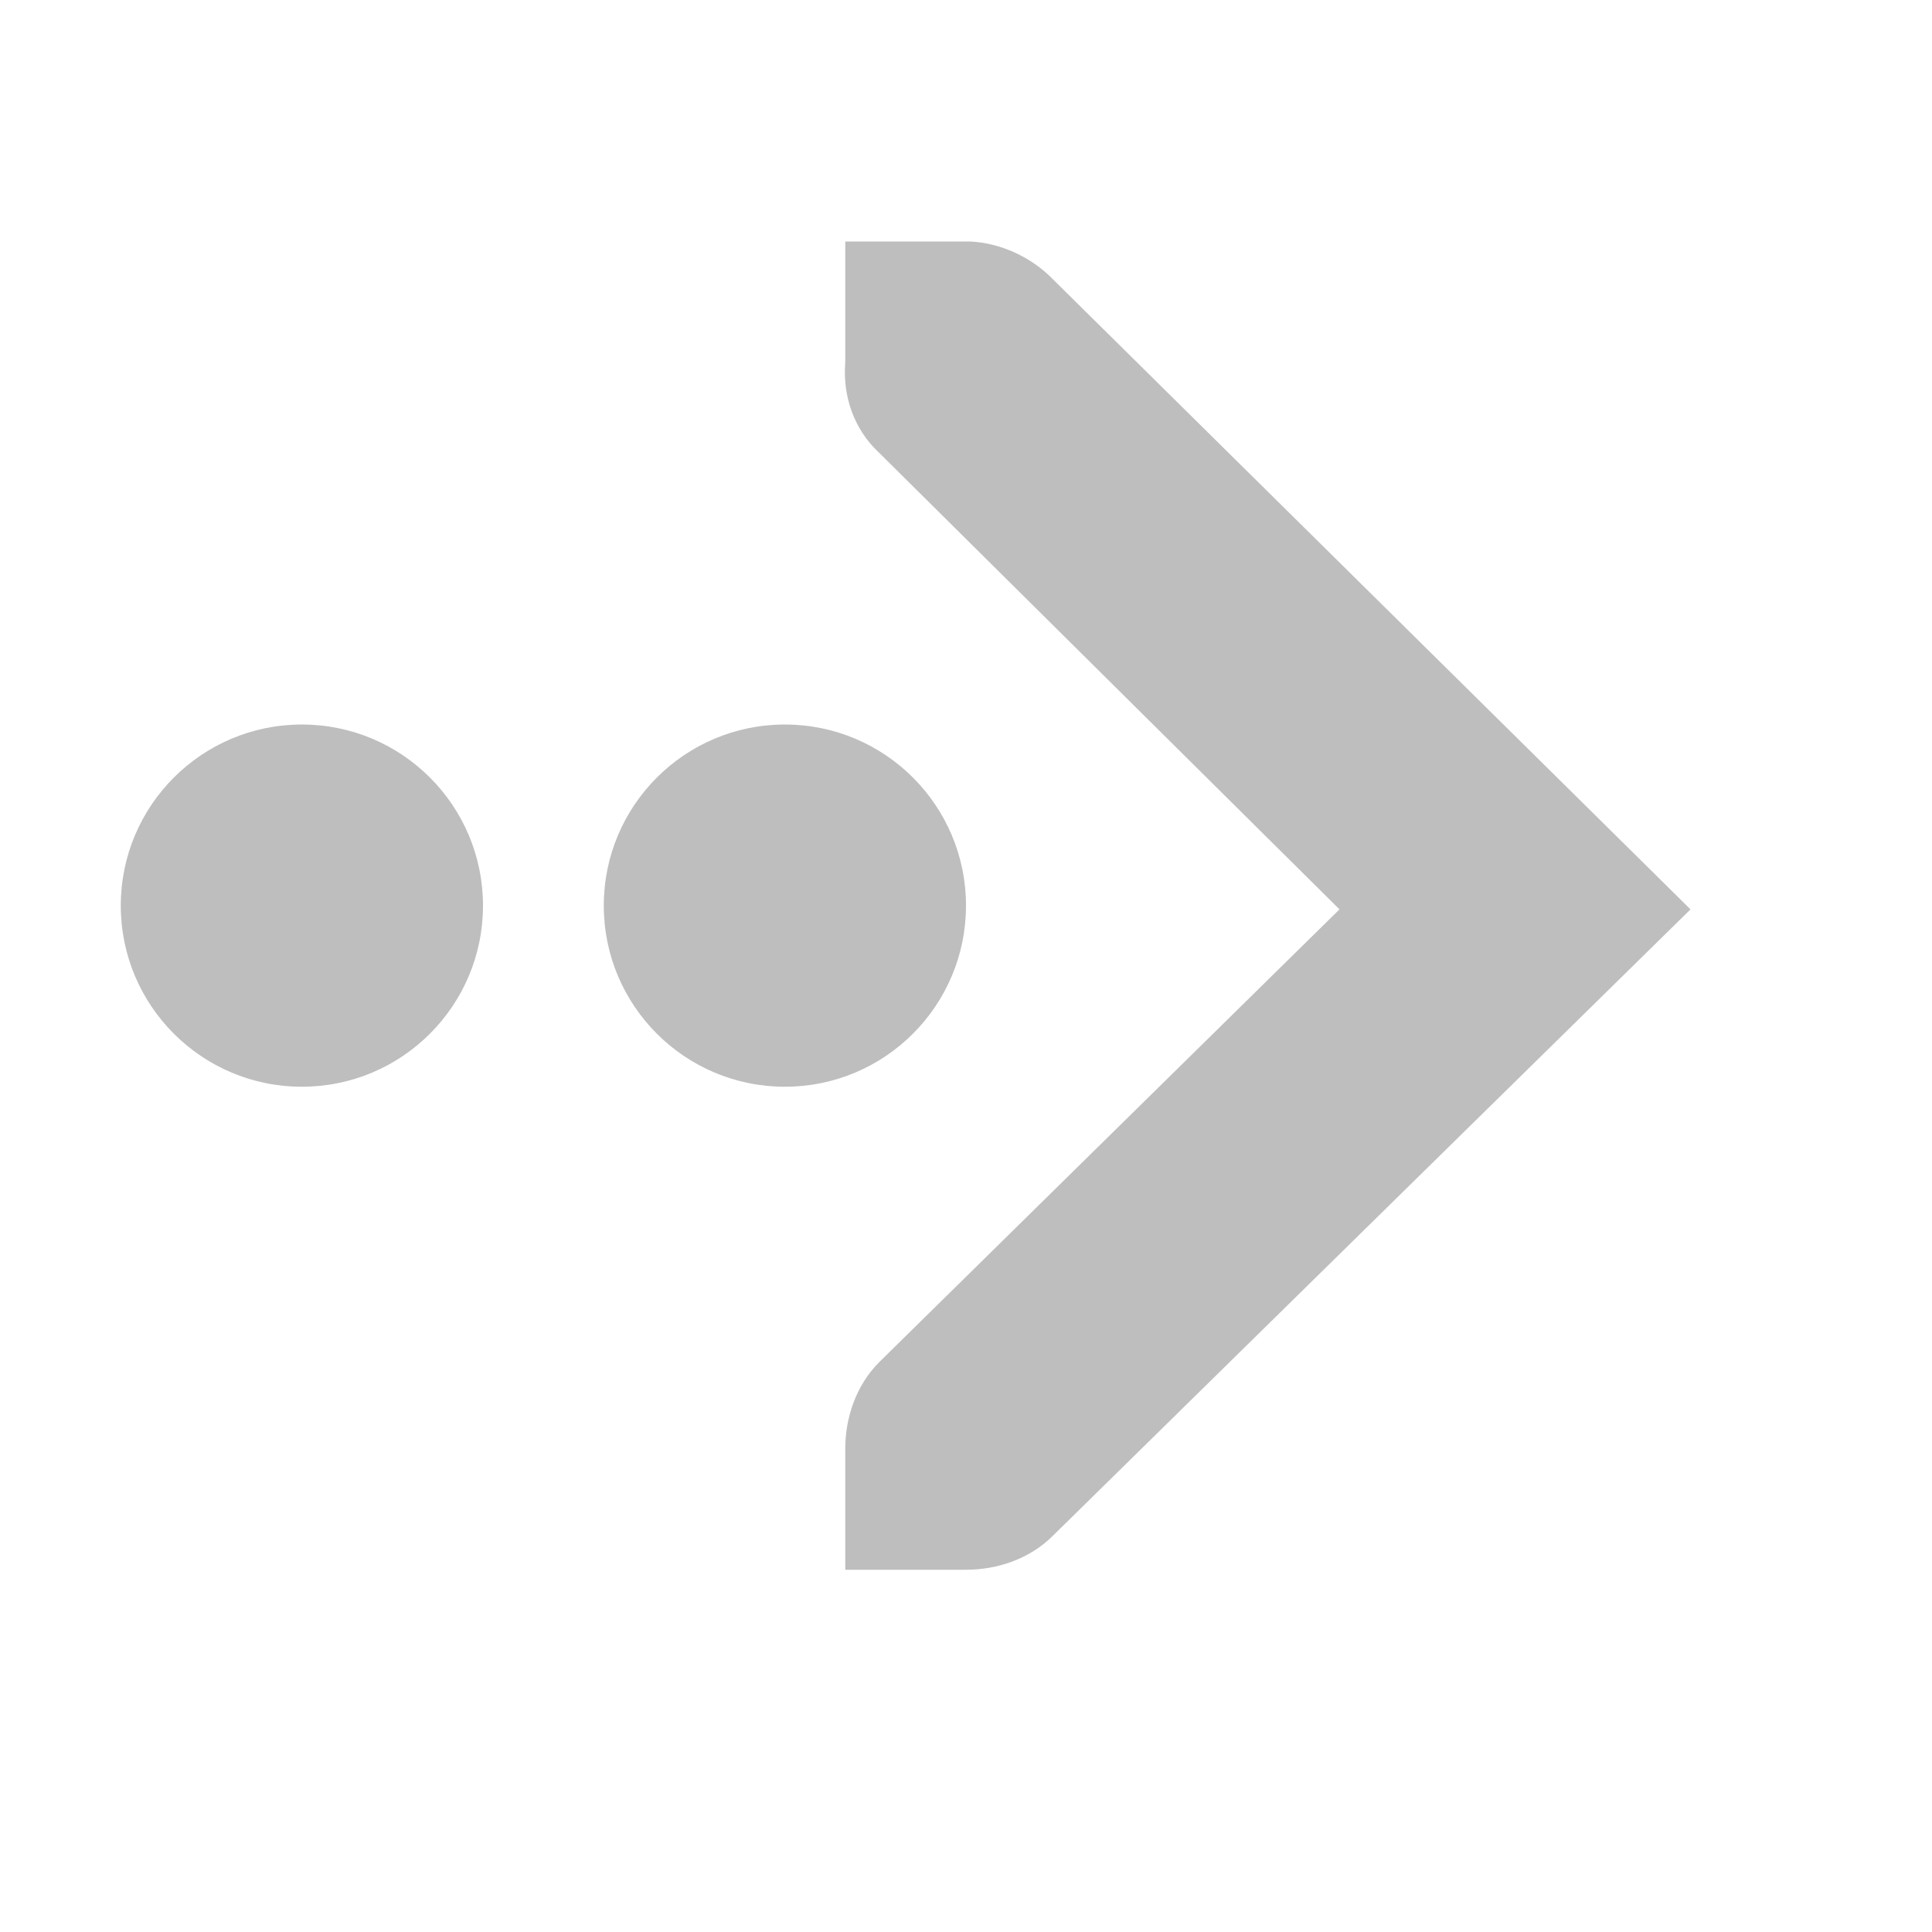
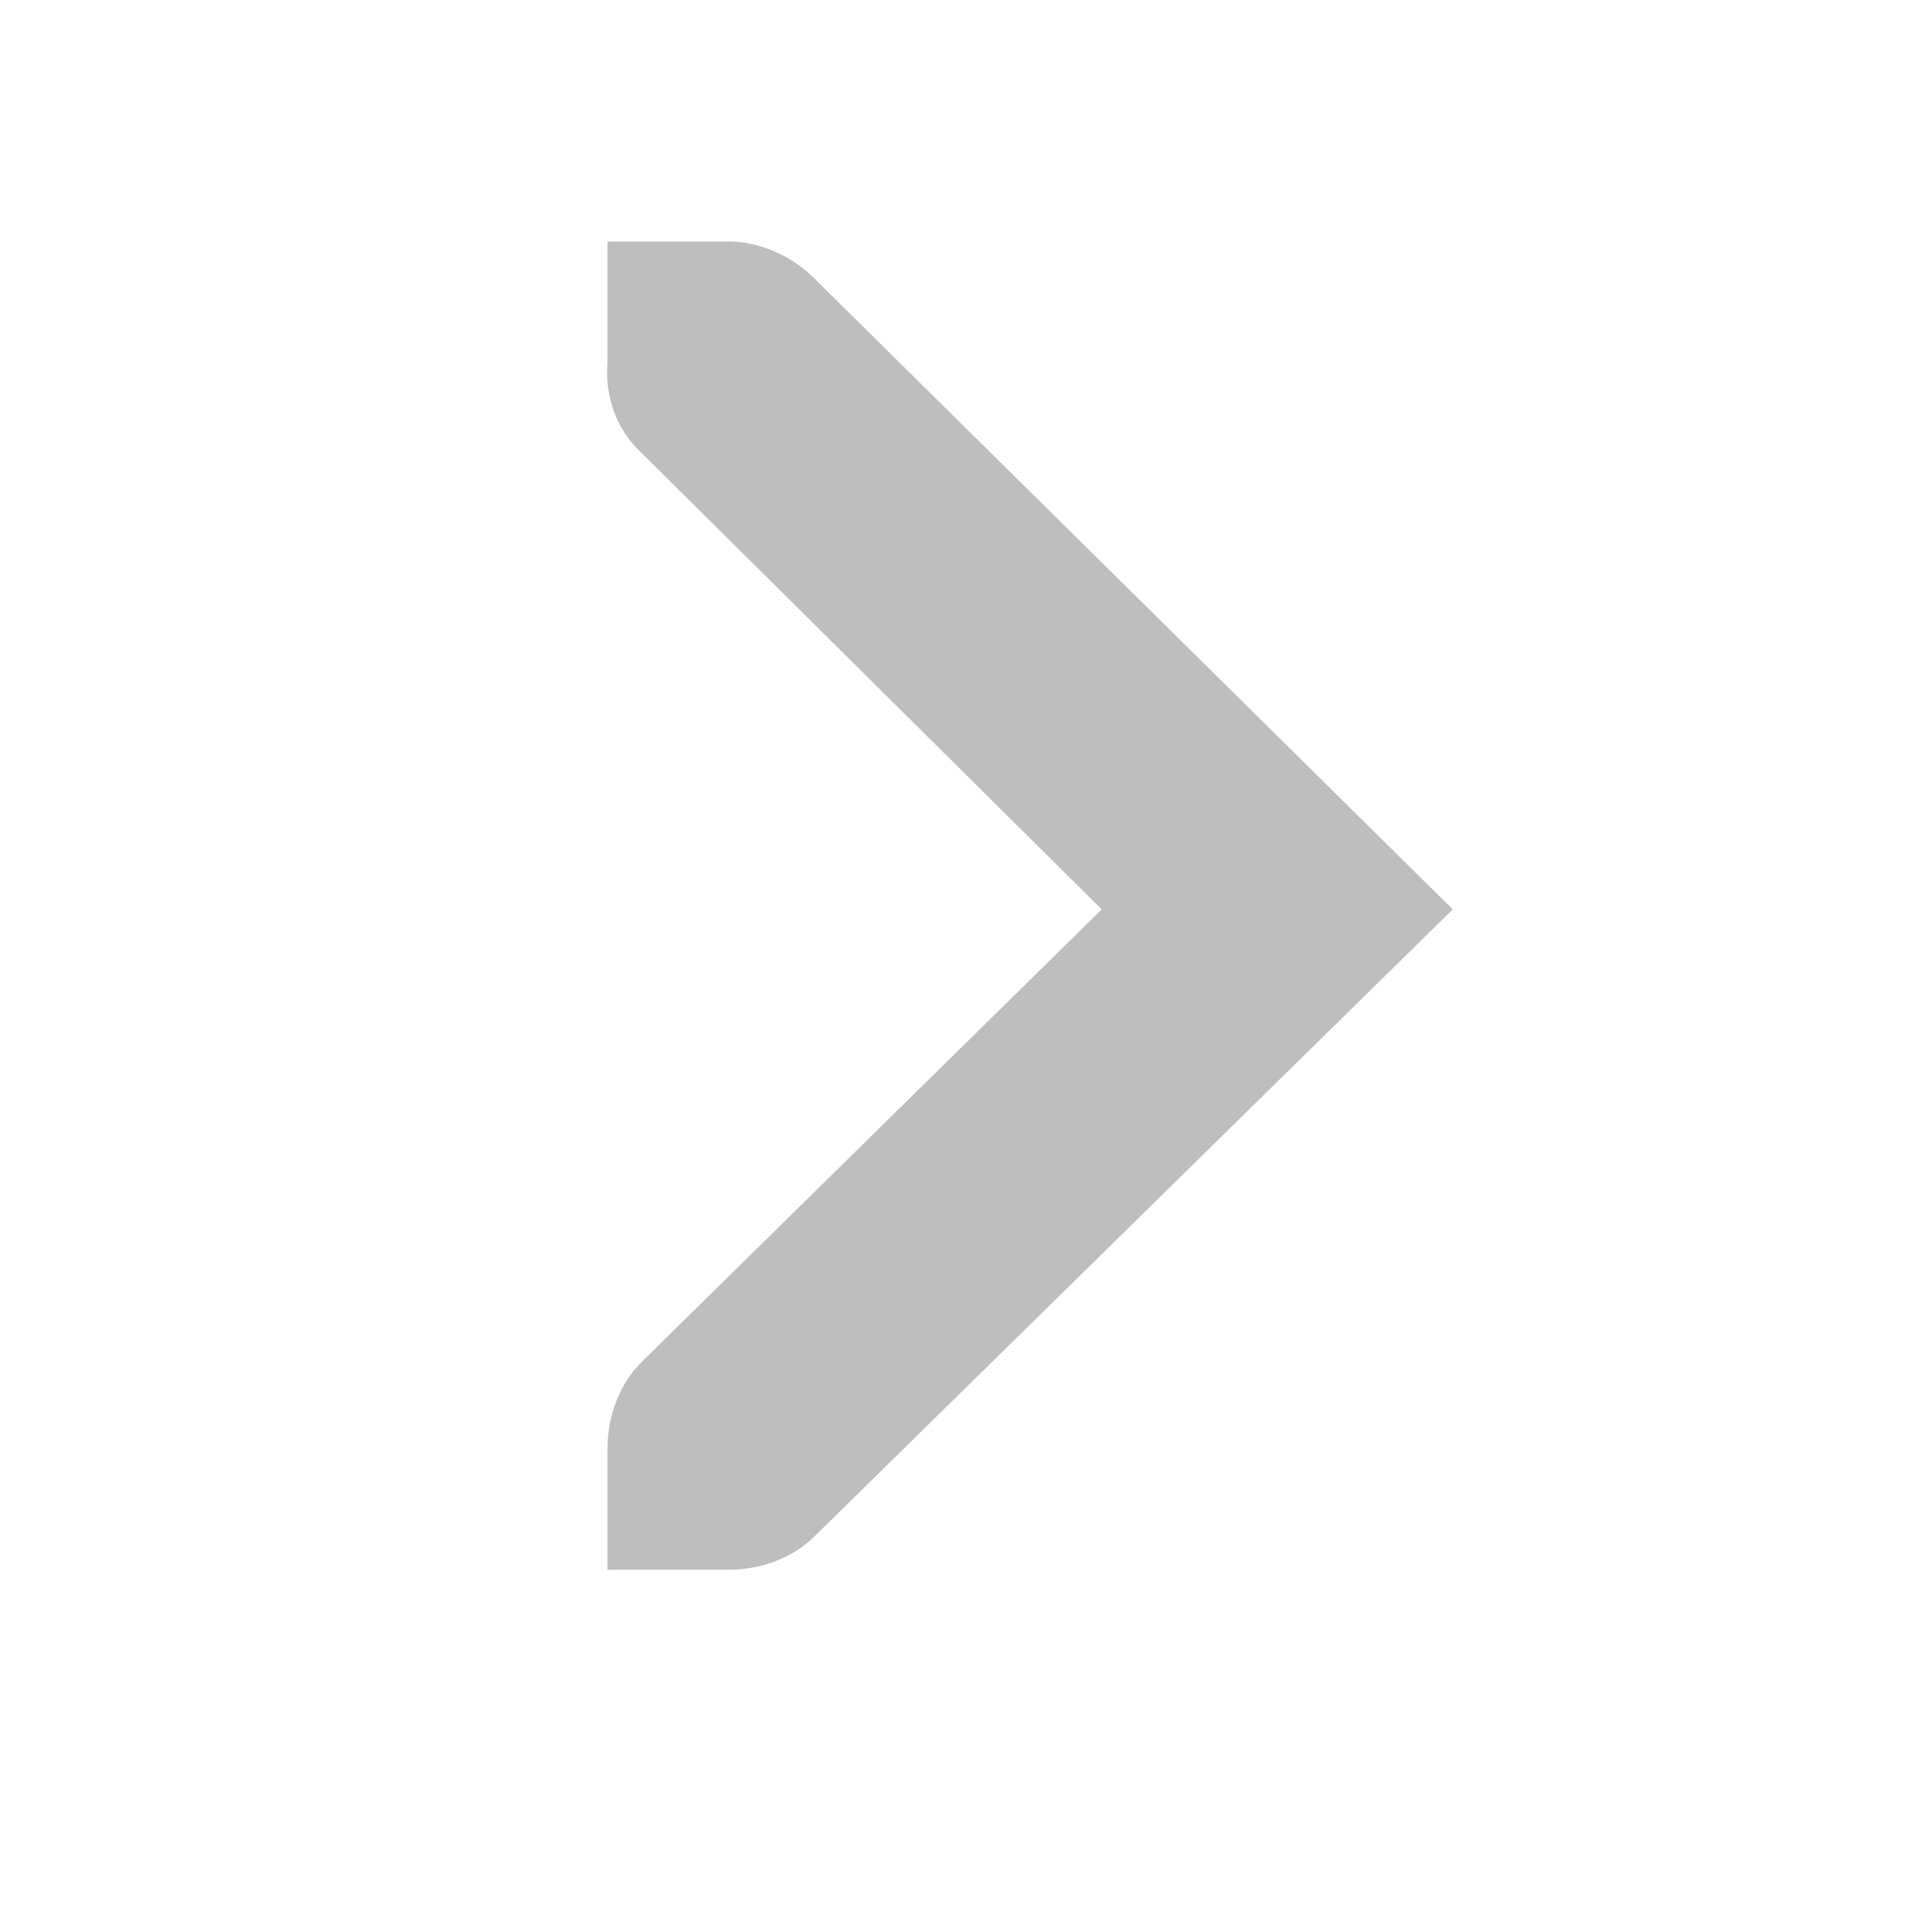
<svg xmlns="http://www.w3.org/2000/svg" id="svg7384" version="1.1" height="16" width="16">
  <defs id="defs7386" />
-   <g transform="translate(-120,-518)" id="layer9" style="display:inline" />
-   <g transform="translate(-120,-518)" id="layer10" />
-   <g transform="translate(-120,-518)" id="layer11" />
-   <g transform="translate(-120,-518)" id="layer12">
-     <path d="m 127,520 1,0 c 0.01,-1.2e-4 0.021,-4.6e-4 0.031,0 0.255,0.011 0.51,0.129 0.688,0.312 l 5.281,5.219 -5.281,5.188 C 128.531,530.907 128.265,531 128,531 l -1,0 0,-1 c 0,-0.265 0.093,-0.531 0.281,-0.719 l 3.812,-3.75 -3.812,-3.781 C 127.071,521.555 126.978,521.281 127,521 l 0,-1 z" id="path10839-9-9" style="font-size:medium;font-style:normal;font-variant:normal;font-weight:normal;font-stretch:normal;text-indent:0;text-align:start;text-decoration:none;line-height:normal;letter-spacing:normal;word-spacing:normal;text-transform:none;direction:ltr;block-progression:tb;writing-mode:lr-tb;text-anchor:start;color:#bebebe;fill:#bebebe;fill-opacity:1;fill-rule:nonzero;stroke:none;stroke-width:1.781;marker:none;visibility:visible;display:inline;overflow:visible;enable-background:new;font-family:Andale Mono;-inkscape-font-specification:Andale Mono" />
-     <path transform="matrix(1.246753,0,0,1.246753,18.75324,-129.8831)" d="m 87.625,525.672 a 1.203,1.203 0 1 1 -2.406,0 1.203,1.203 0 1 1 2.406,0 z" id="path3490" style="color:#bebebe;fill:#bebebe;fill-opacity:1;fill-rule:nonzero;stroke:none;stroke-width:2;marker:none;visibility:visible;display:inline;overflow:visible;enable-background:accumulate" />
-     <path transform="matrix(1.246753,0,0,1.246753,14.75324,-129.8831)" d="m 87.625,525.672 a 1.203,1.203 0 1 1 -2.406,0 1.203,1.203 0 1 1 2.406,0 z" id="path3490-3" style="color:#bebebe;fill:#bebebe;fill-opacity:1;fill-rule:nonzero;stroke:none;stroke-width:2;marker:none;visibility:visible;display:inline;overflow:visible;enable-background:accumulate" />
+   <g transform="translate(-120,-626)" id="layer9" style="display:inline" />
+   <g transform="translate(-120,-626)" id="layer10" />
+   <g transform="translate(-120,-626)" id="layer11" />
+   <g transform="translate(-120,-626)" id="layer12">
+     <path d="m 125.031,628 1,0 c 0.01,-1.2e-4 0.021,-4.6e-4 0.031,0 0.255,0.011 0.51,0.129 0.688,0.312 l 5.281,5.219 -5.281,5.188 C 126.562,638.907 126.297,639 126.031,639 l -1,0 0,-1 c 0,-0.265 0.093,-0.531 0.281,-0.719 l 3.812,-3.75 -3.812,-3.781 c -0.211,-0.195 -0.303,-0.469 -0.281,-0.75 l 0,-1 z" id="path10839-9-9" style="font-size:medium;font-style:normal;font-variant:normal;font-weight:normal;font-stretch:normal;text-indent:0;text-align:start;text-decoration:none;line-height:normal;letter-spacing:normal;word-spacing:normal;text-transform:none;direction:ltr;block-progression:tb;writing-mode:lr-tb;text-anchor:start;color:#bebebe;fill:#bebebe;fill-opacity:1;fill-rule:nonzero;stroke:none;stroke-width:1.781;marker:none;visibility:visible;display:inline;overflow:visible;enable-background:new;font-family:Andale Mono;-inkscape-font-specification:Andale Mono" />
  </g>
-   <g transform="translate(-120,-518)" id="layer13" />
-   <g transform="translate(-120,-518)" id="layer14" />
-   <g transform="translate(-120,-518)" id="layer15" />
+   <g transform="translate(-120,-626)" id="layer13" />
+   <g transform="translate(-120,-626)" id="layer14" />
+   <g transform="translate(-120,-626)" id="layer15" style="display:inline" />
+   <g transform="translate(-120,-626)" id="g4953" style="display:inline" />
</svg>
